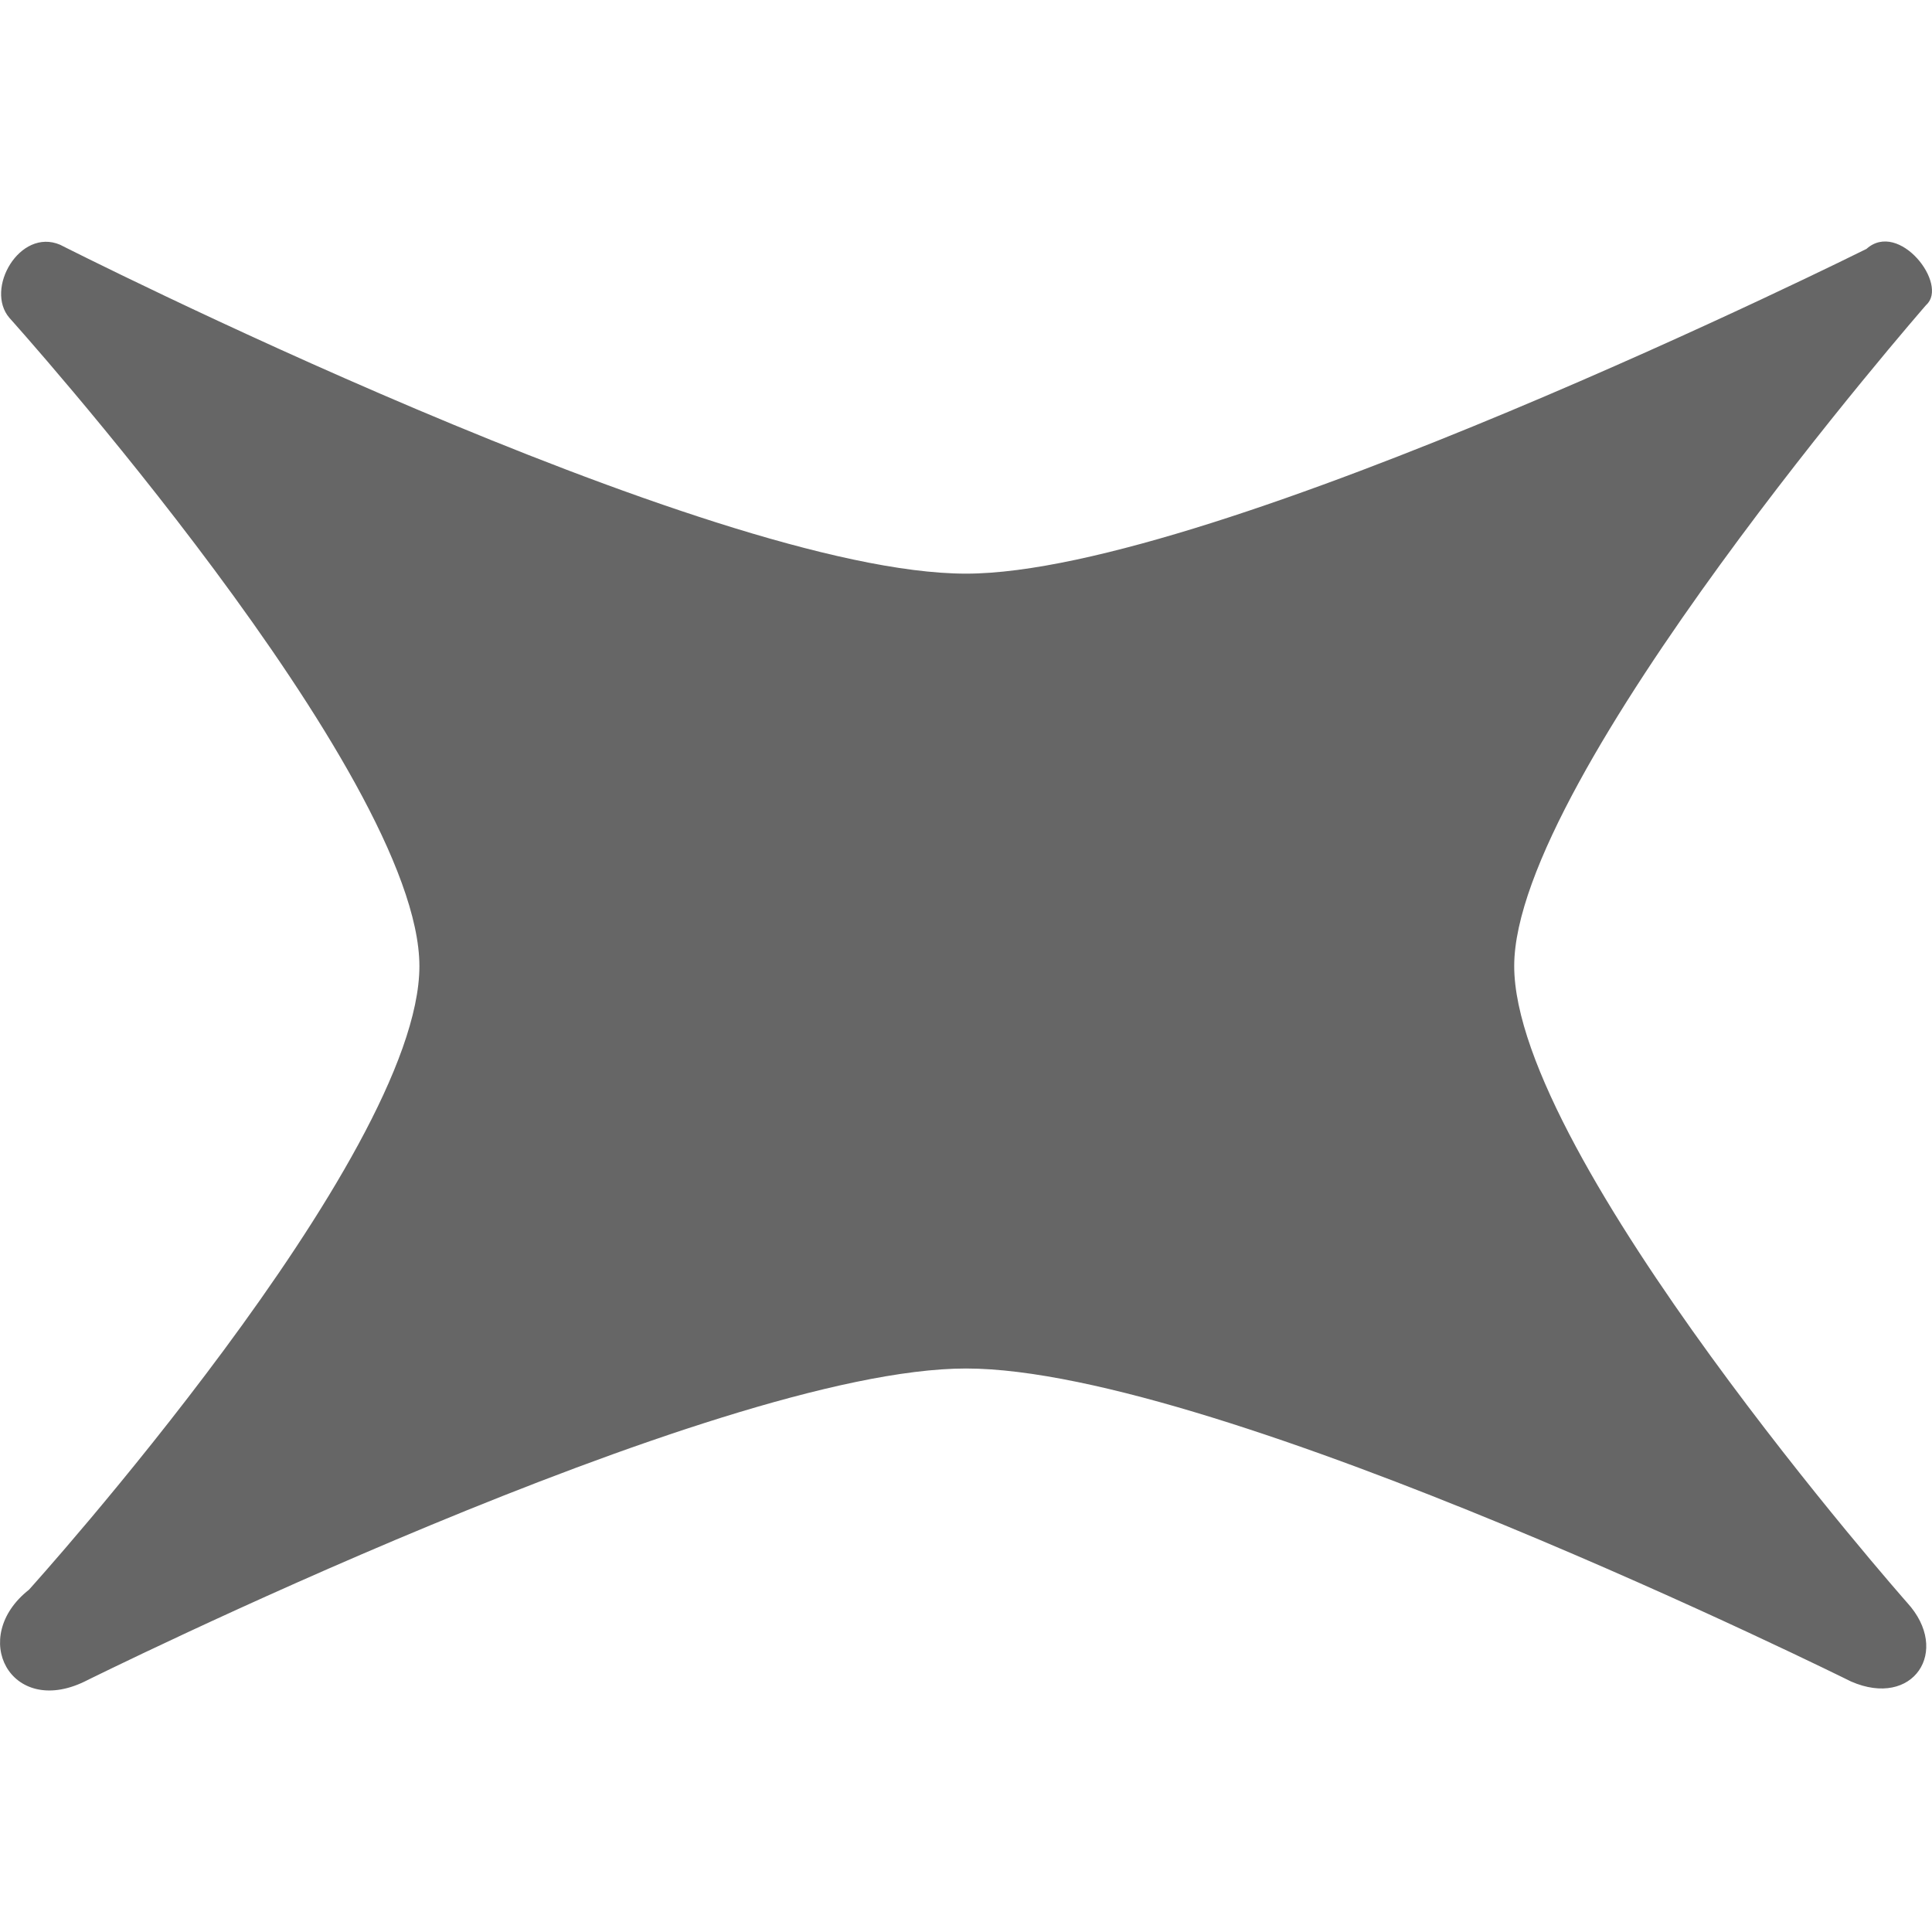
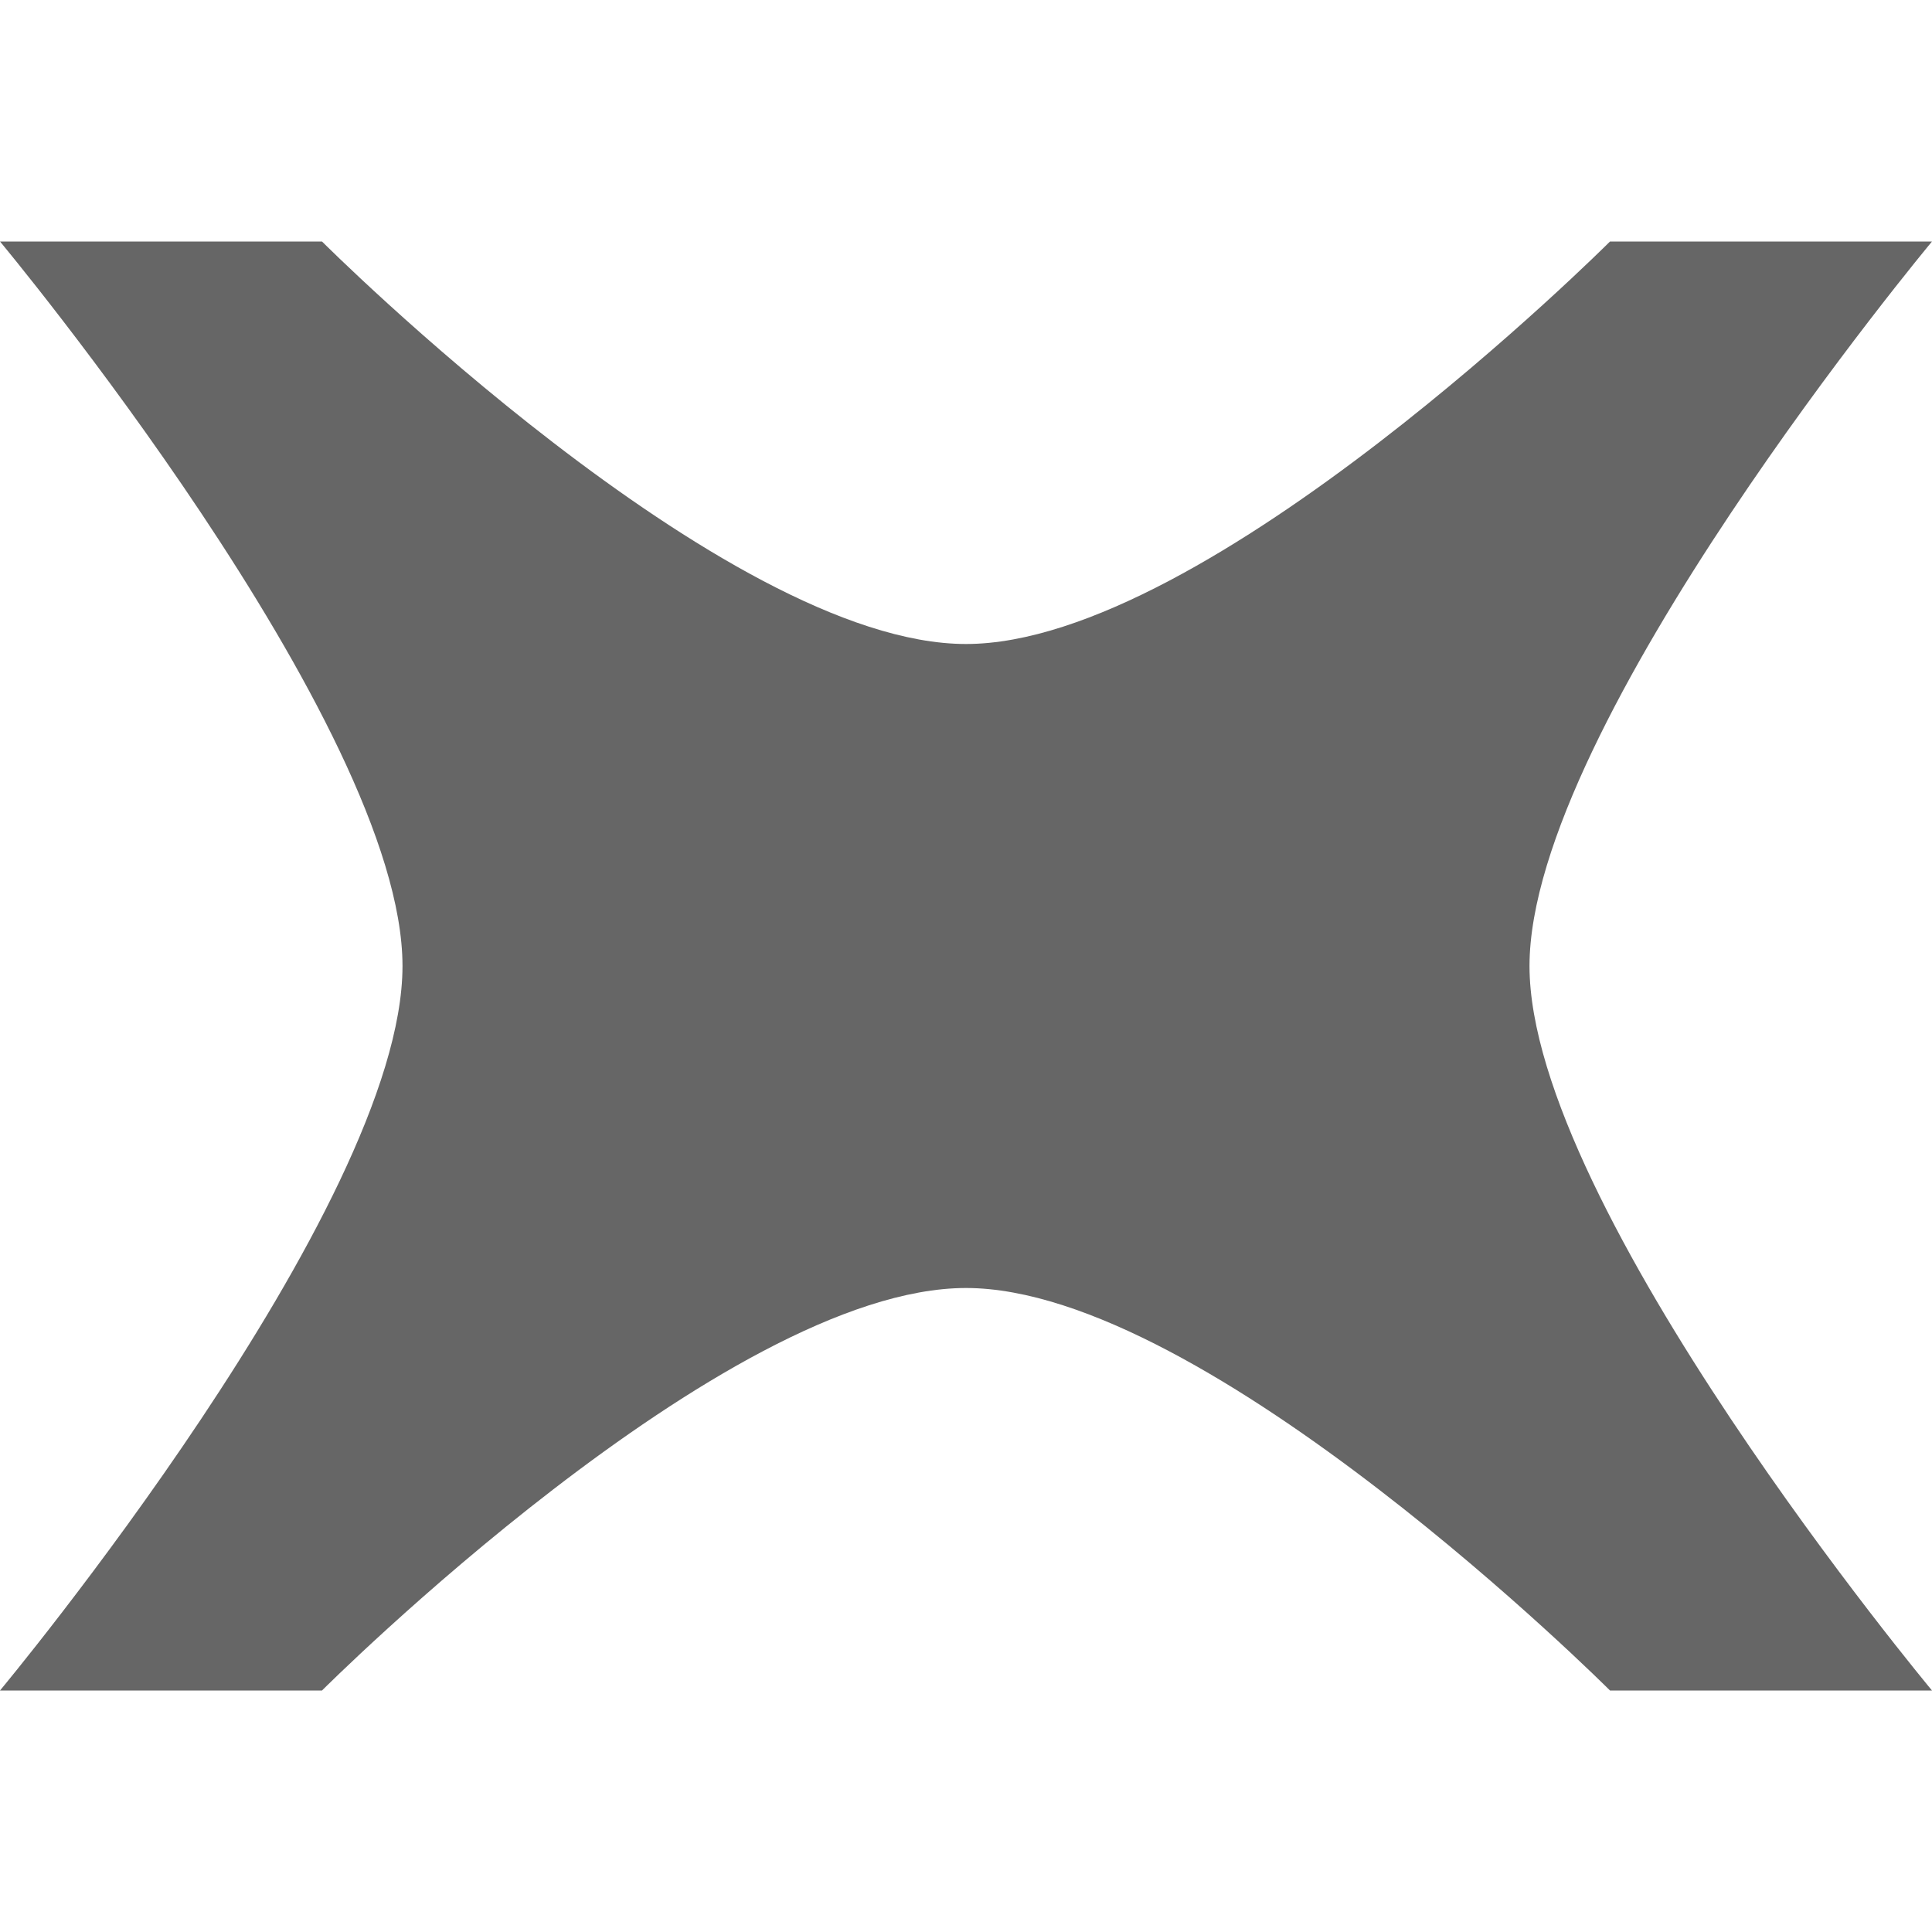
<svg xmlns="http://www.w3.org/2000/svg" width="1em" height="1em" viewBox="0 0 12 9" fill="none">
-   <path d="M11.497 8.944C11.497 8.944 7.584 7 6 7C4.437 7 0.522 8.946 0.522 8.946C0.066 9.164 -0.196 8.67 0.18 8.374C0.18 8.374 2.605 5.689 2.605 4.501C2.605 3.306 0.059 0.475 0.059 0.475C-0.097 0.295 0.123 -0.086 0.373 0.02C0.373 0.02 4.4 2.063 6 2.063C7.545 2.063 11.593 0.046 11.593 0.046C11.795 -0.135 12.106 0.267 11.964 0.394C11.964 0.394 9.405 3.326 9.405 4.5C9.405 5.688 11.846 8.455 11.846 8.455C12.12 8.755 11.883 9.113 11.497 8.944Z" fill="#666666" />
+   <path d="M10 9C10 9 7.5 6.5 6 6.5C4.5 6.5 2 9 2 9C2 9 1 9 0 9C0 9 2.5 6 2.5 4.5C2.5 3 6.5473e-05 0 6.5473e-05 0C6.5473e-05 0 1 0 2 0C2 0 4.5 2.5 6 2.5C7.5 2.5 10 0 10 0C11 0 12 0 12 0C12 0 9.5 3 9.5 4.5C9.5 6 12 9 12 9C12 9 11 9 10 9Z" fill="#666666" />
</svg>
